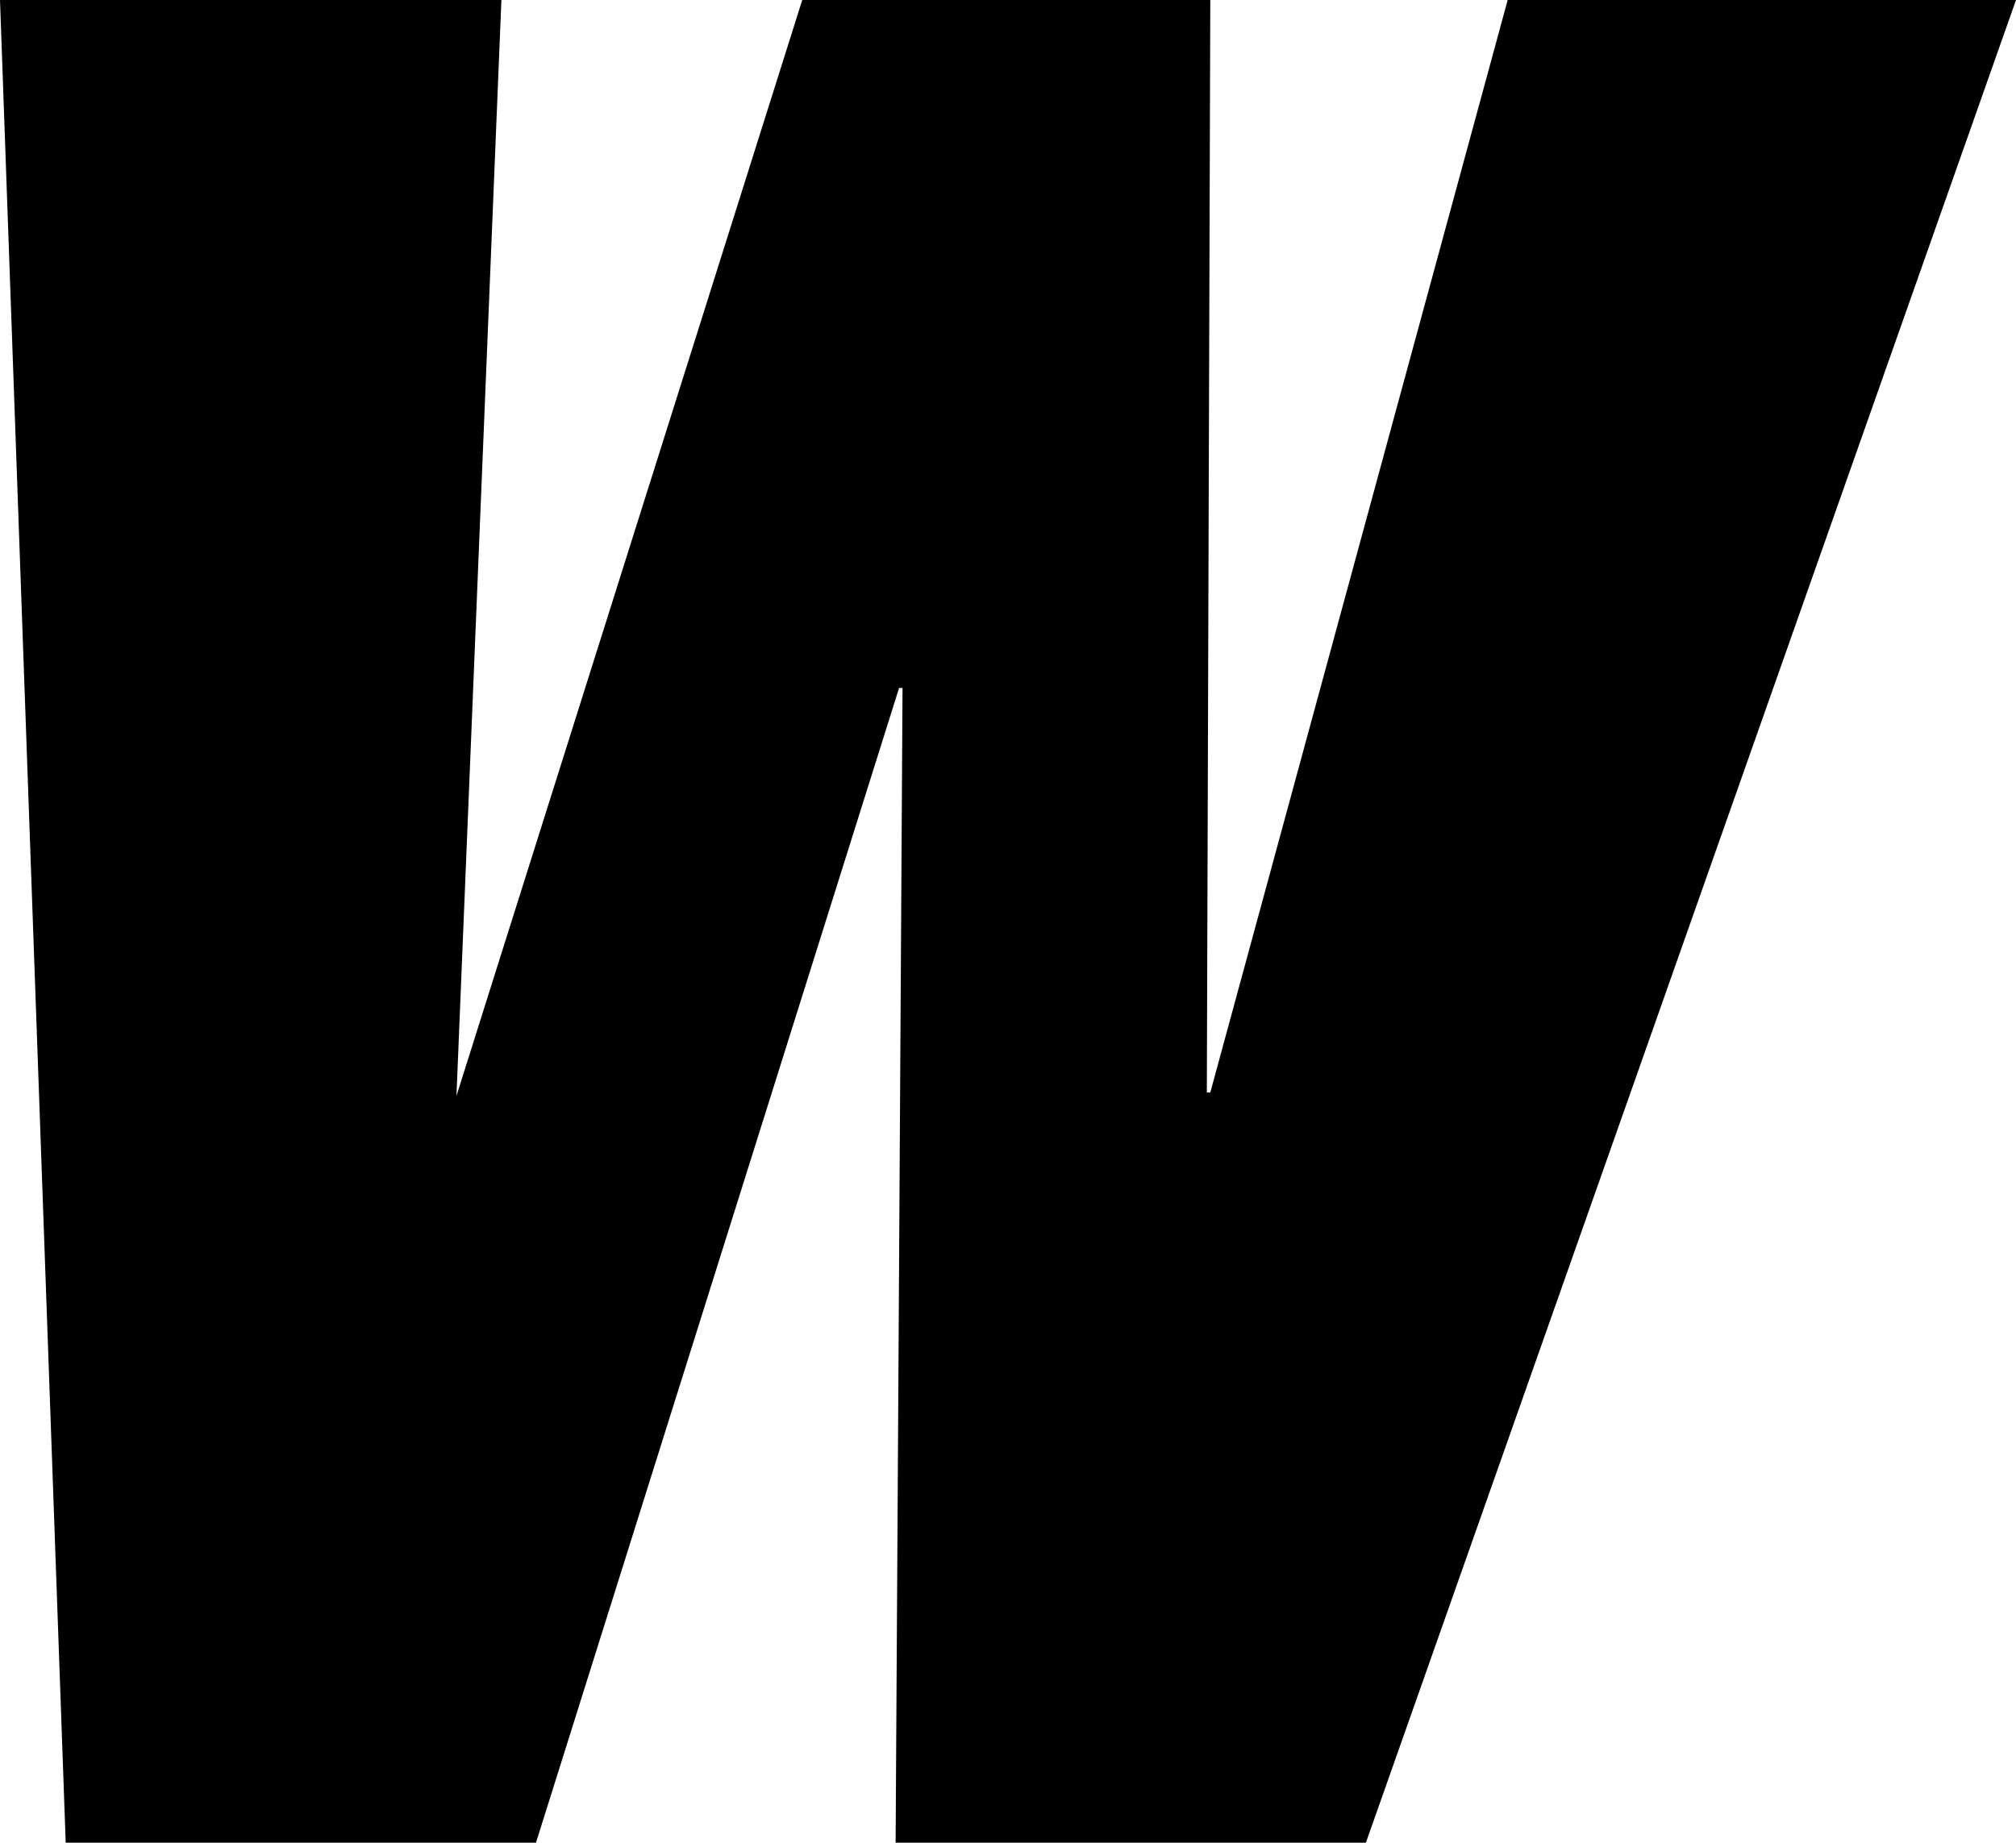
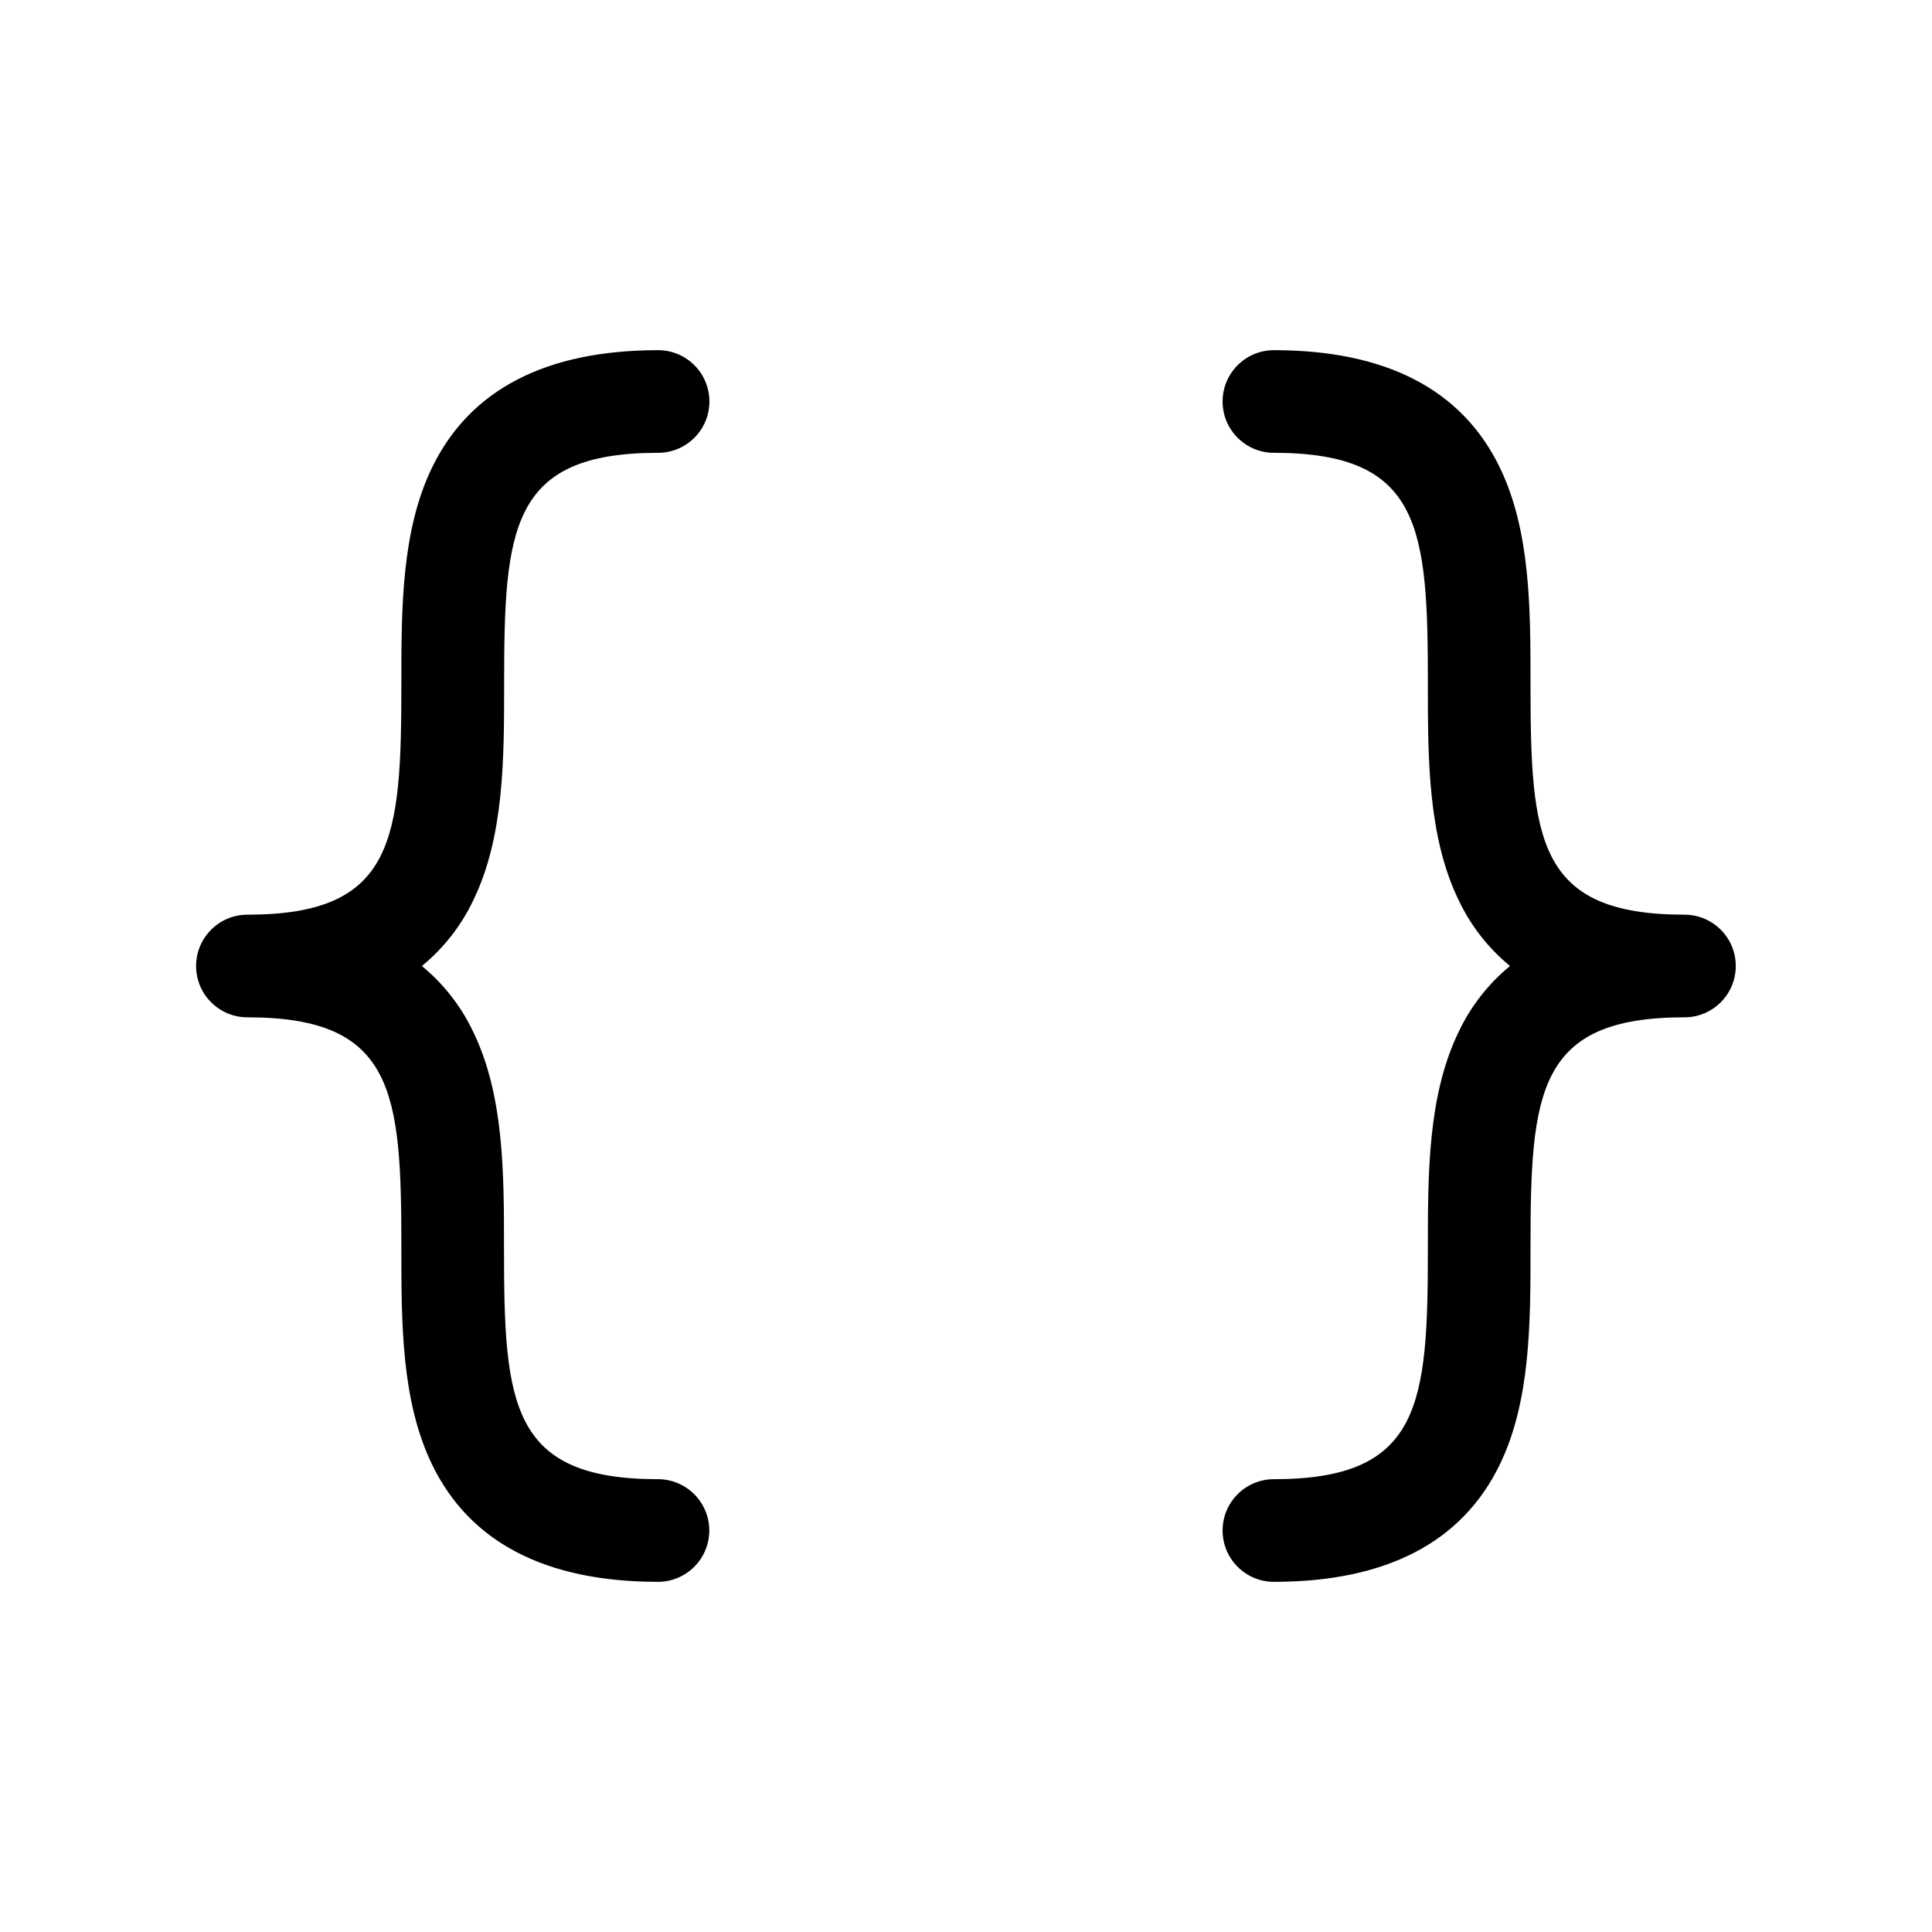
- <svg xmlns="http://www.w3.org/2000/svg" width="100%" height="100%" viewBox="0 0 583 533" version="1.1" xml:space="preserve" style="fill-rule:evenodd;clip-rule:evenodd;stroke-linejoin:round;stroke-miterlimit:2;">
-   <g transform="matrix(1,0,0,1,-246,-251)">
-     <g id="Ebene1">
-       <path d="M246,251L265,784L401,784L506,450L507,450L505,784L641,784L829,251L682,251L596,567L595,567L596,251L478,251L378,568L391,251L246,251Z" />
-     </g>
+ <svg xmlns="http://www.w3.org/2000/svg" viewBox="0 0 1024 1024">
+   <g transform="translate(512 512) scale(3.4) translate(-128 -128)">
+     <path fill="#000000" d="M43.18,128a29.78,29.78,0,0,1,8,10.26c4.8,9.9,4.8,22,4.8,33.74,0,24.31,1,36,24,36a8,8,0,0,1,0,16c-17.48,0-29.32-6.14-35.2-18.26-4.8-9.9-4.8-22-4.8-33.74,0-24.31-1-36-24-36a8,8,0,0,1,0-16c23,0,24-11.69,24-36,0-11.72,0-23.84,4.8-33.74C50.68,38.14,62.52,32,80,32a8,8,0,0,1,0,16C57,48,56,59.69,56,84c0,11.72,0,23.84-4.8,33.74A29.78,29.78,0,0,1,43.18,128ZM240,120c-23,0-24-11.69-24-36,0-11.72,0-23.84-4.8-33.74C205.32,38.14,193.48,32,176,32a8,8,0,0,0,0,16c23,0,24,11.69,24,36,0,11.72,0,23.84,4.8,33.74a29.78,29.78,0,0,0,8,10.26,29.78,29.78,0,0,0-8,10.26c-4.8,9.9-4.8,22-4.8,33.74,0,24.31-1,36-24,36a8,8,0,0,0,0,16c17.48,0,29.32-6.14,35.2-18.26,4.8-9.9,4.8-22,4.8-33.74,0-24.31,1-36,24-36a8,8,0,0,0,0-16Z" />
  </g>
</svg>
